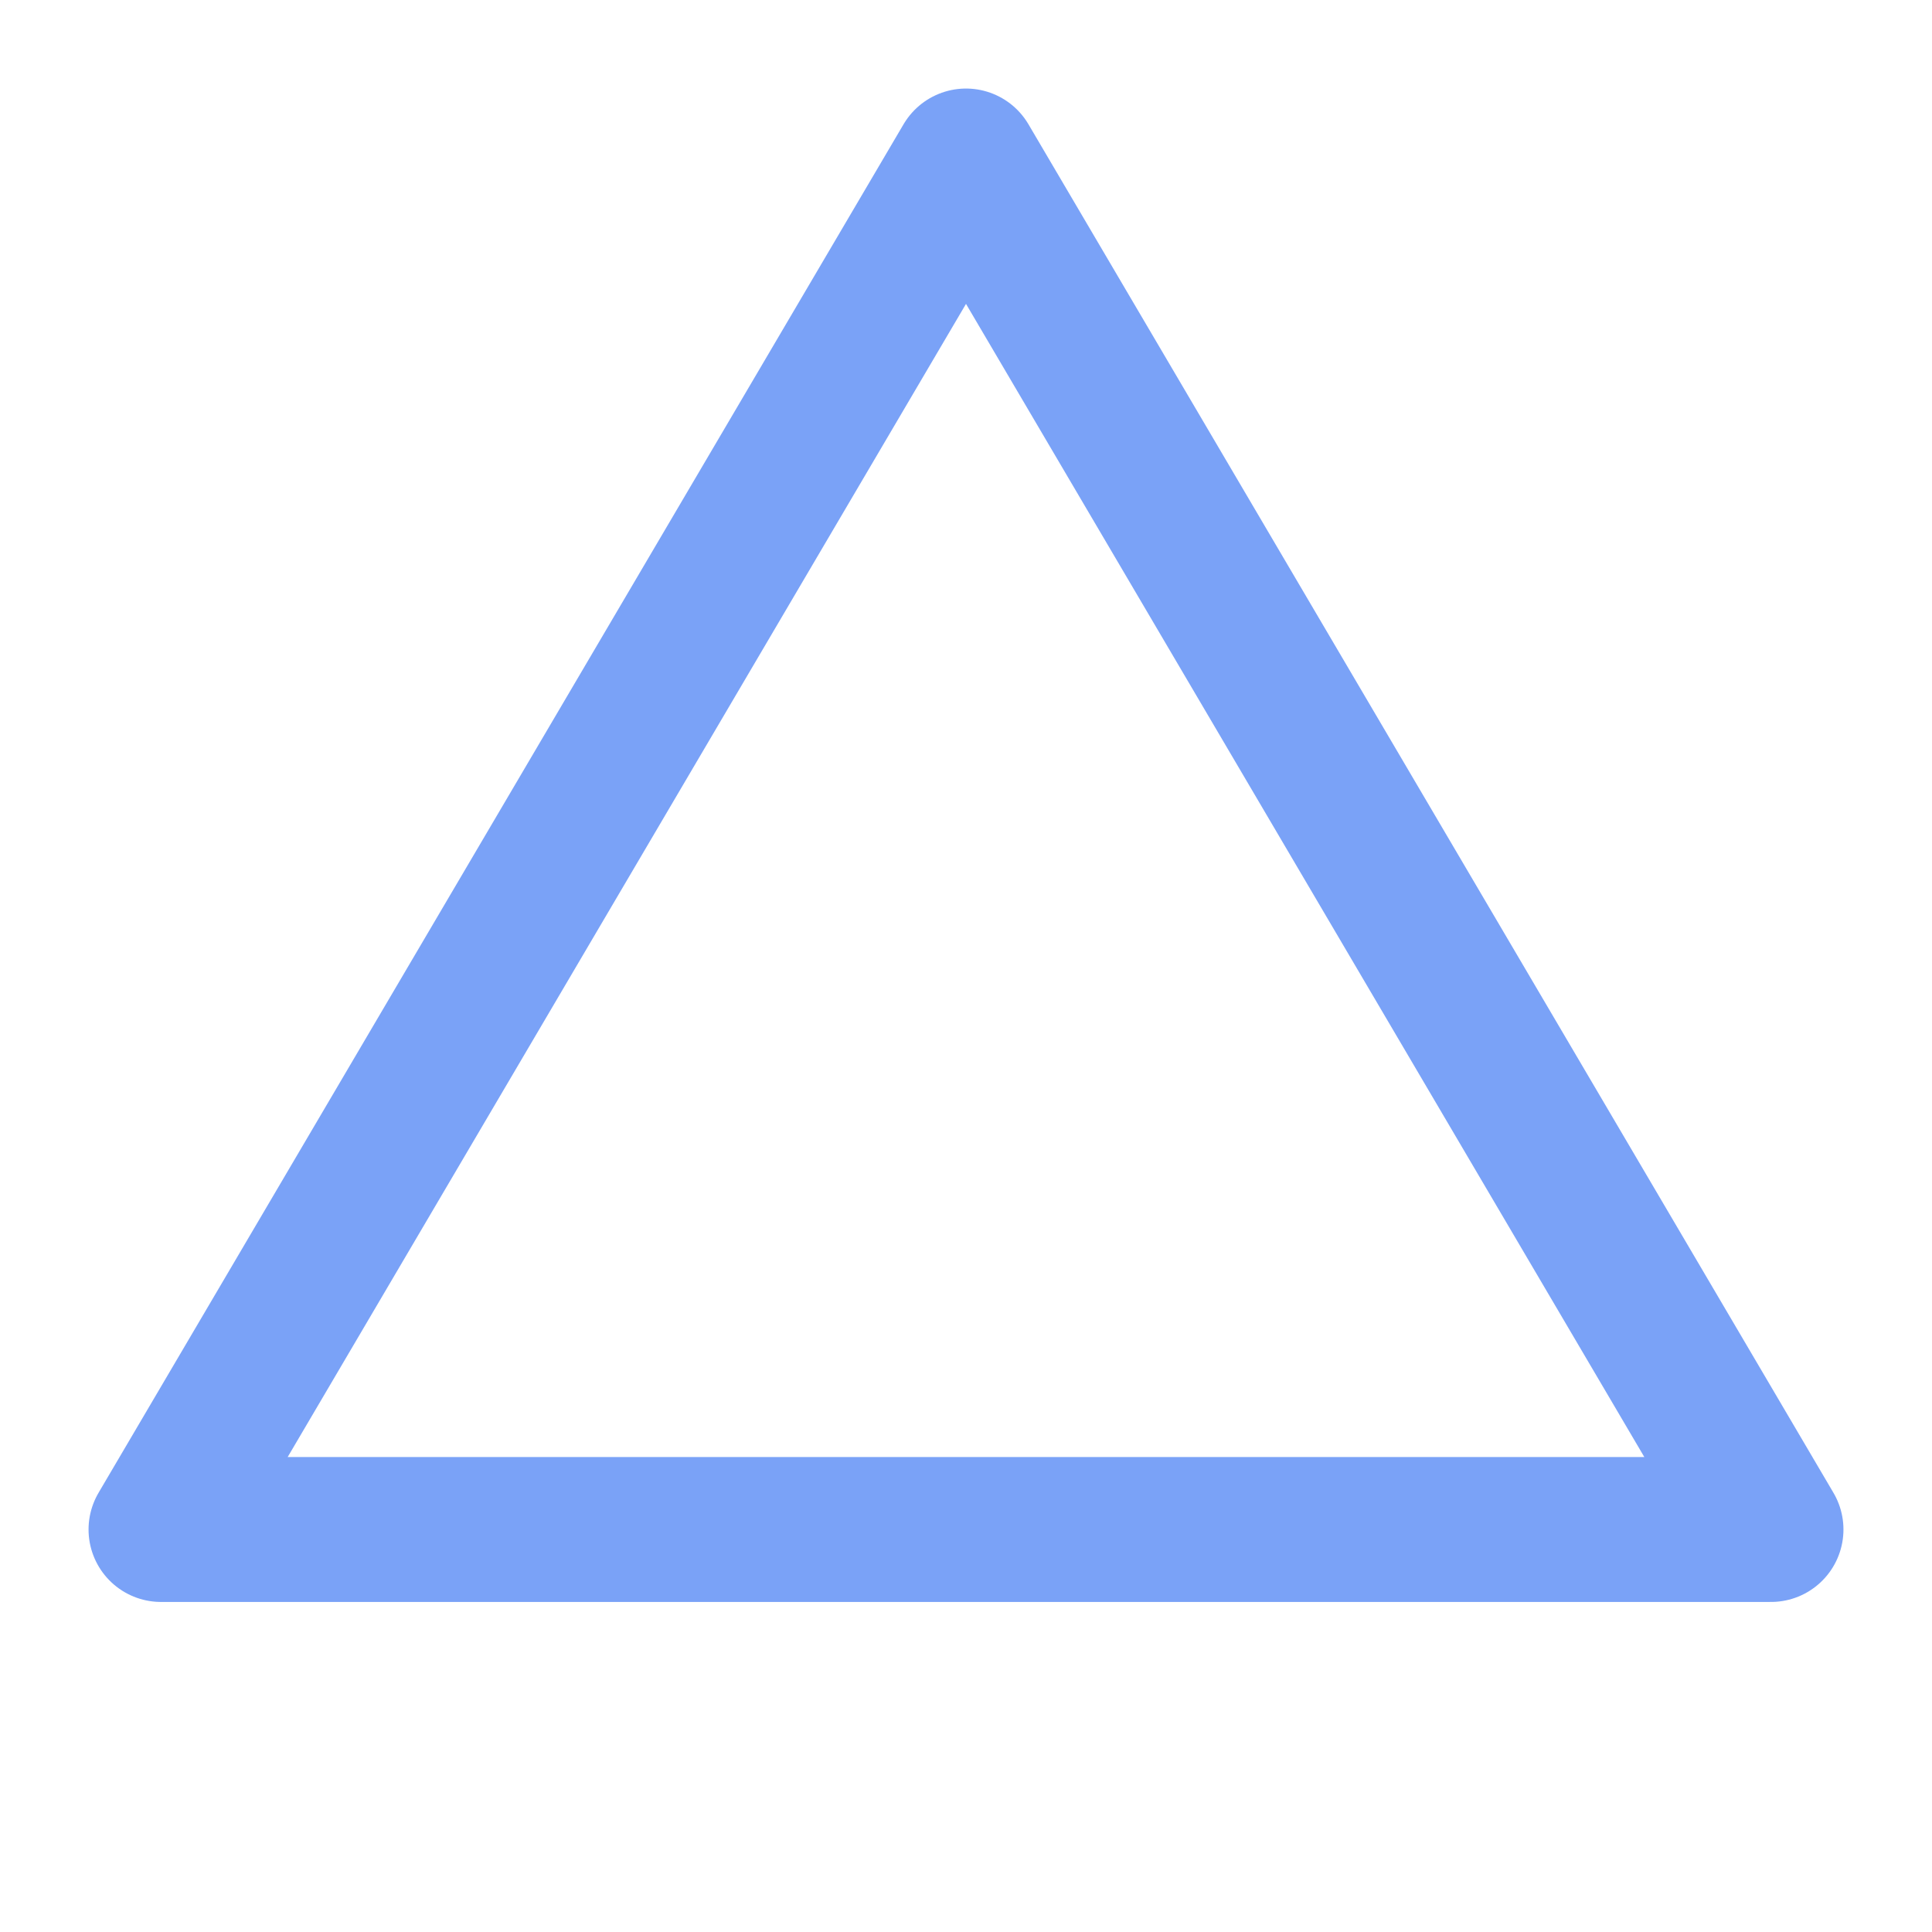
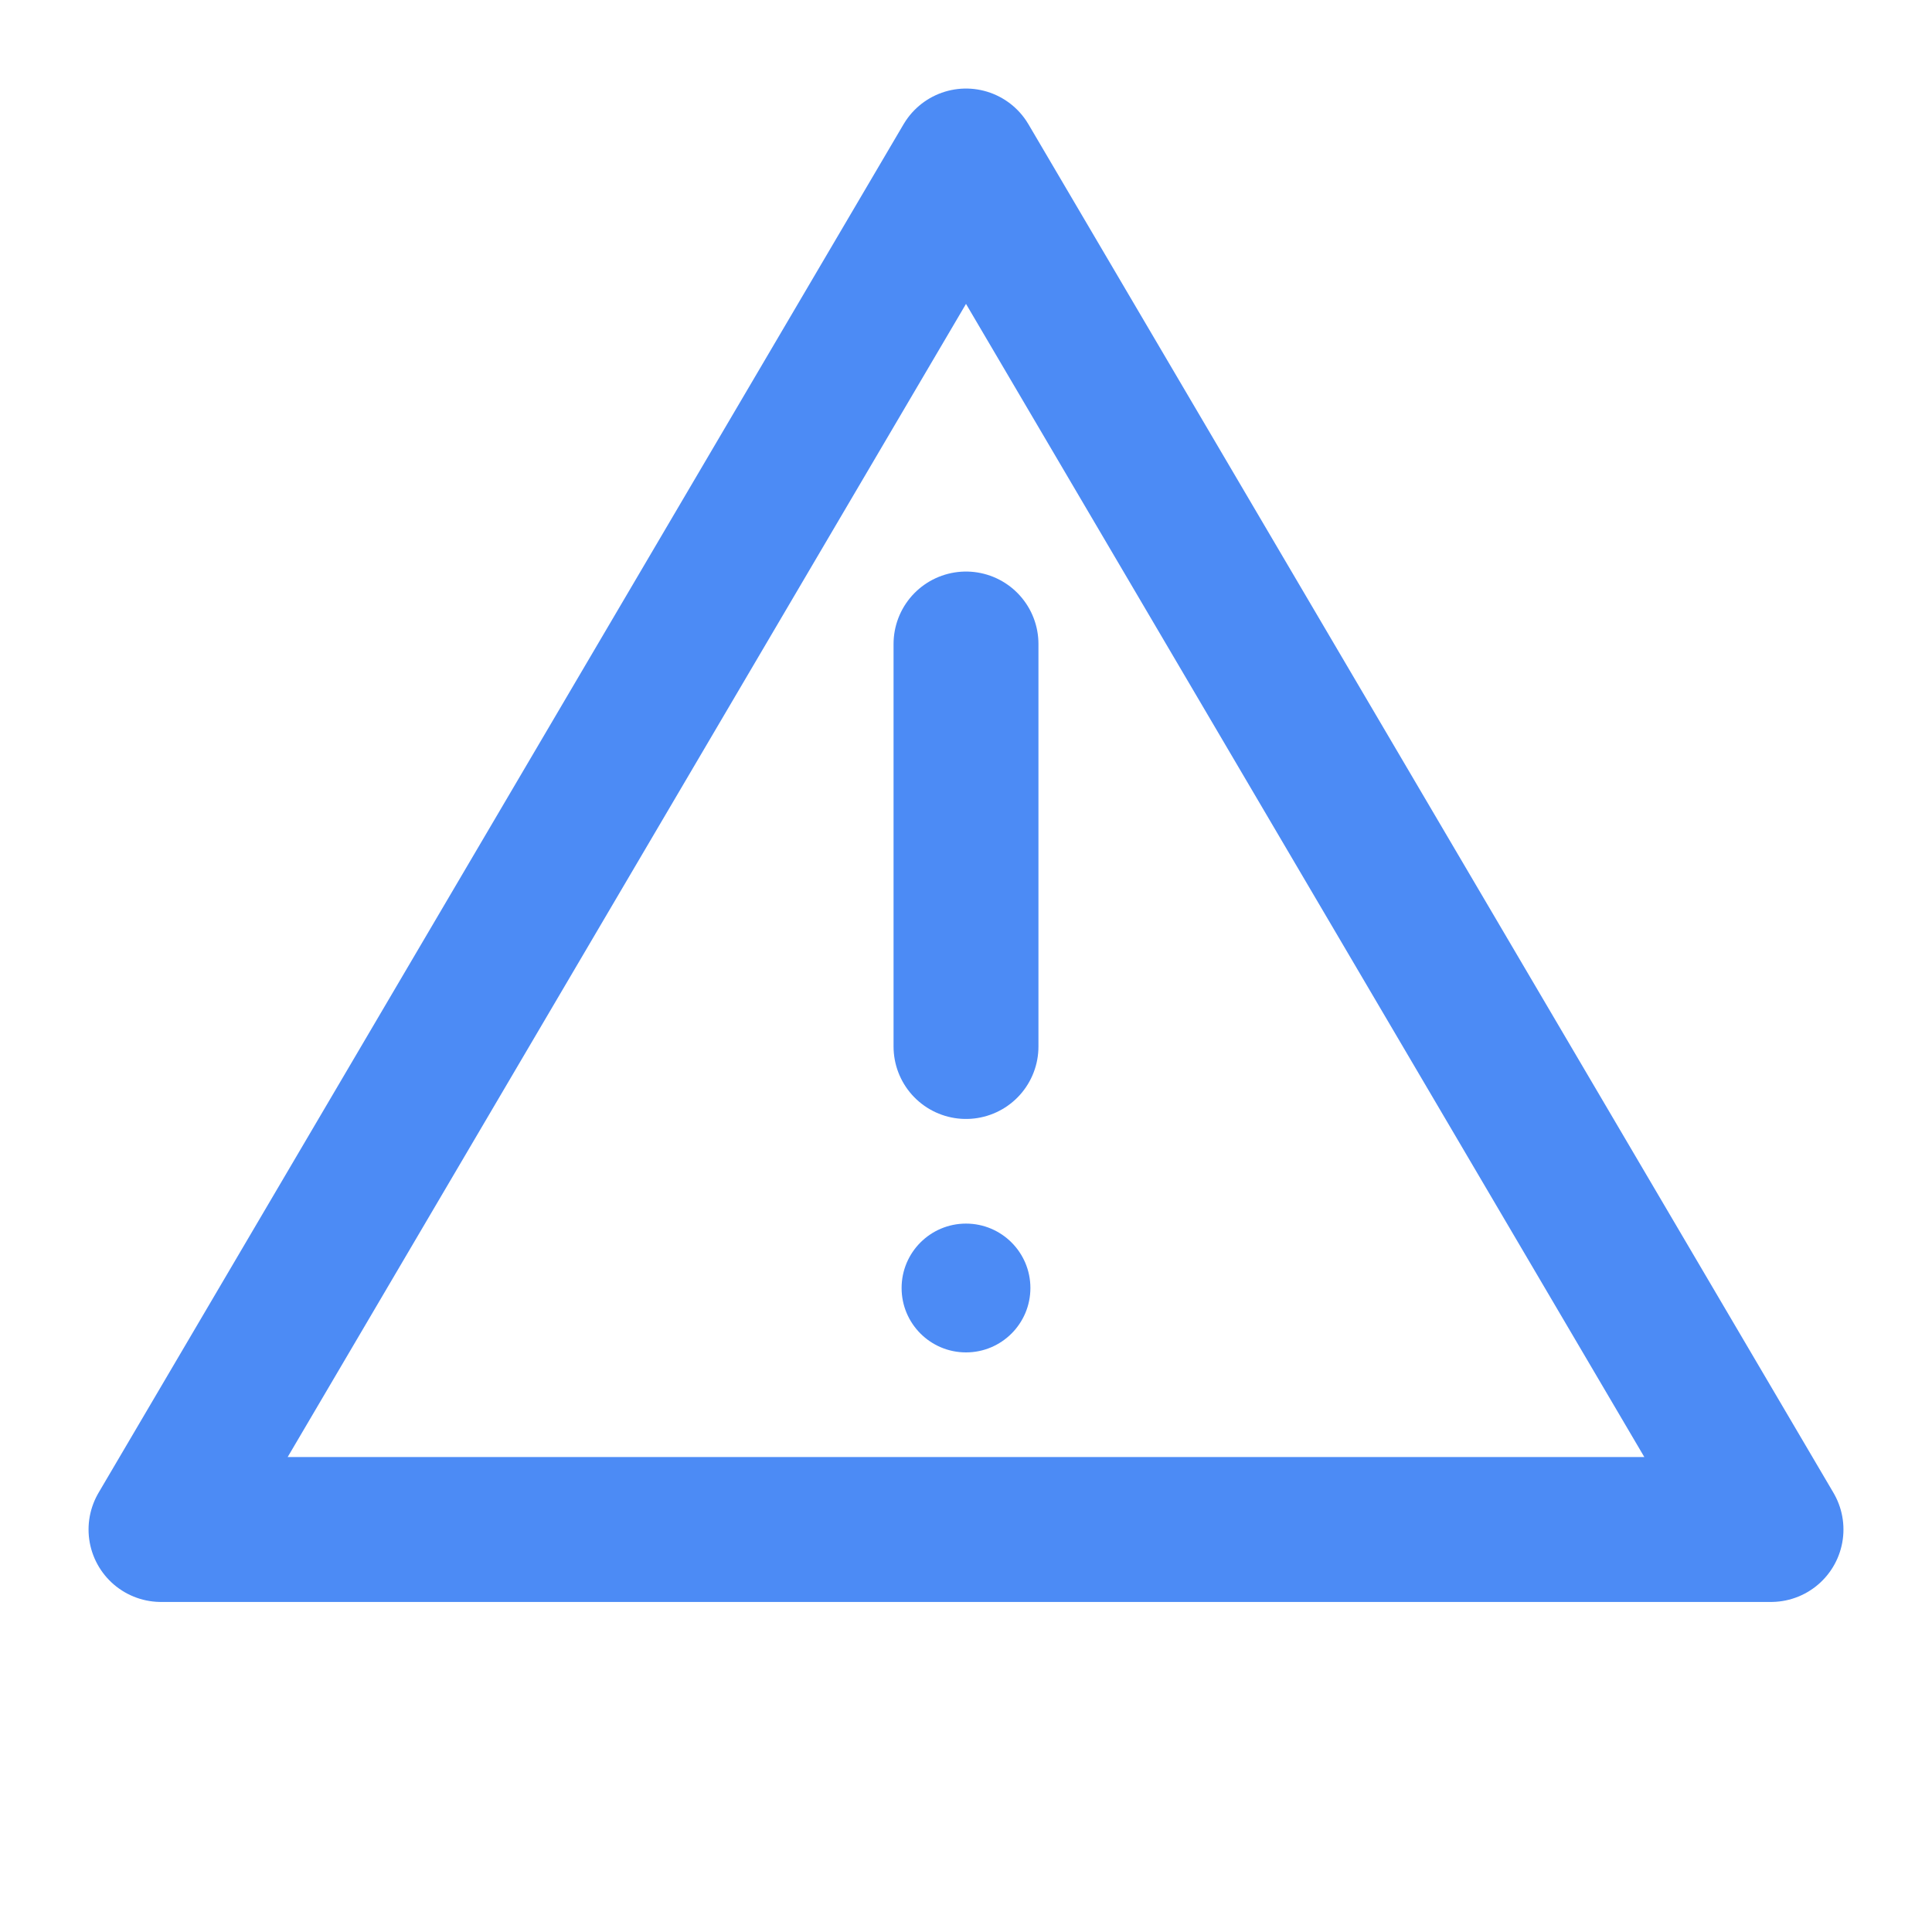
- <svg xmlns="http://www.w3.org/2000/svg" viewBox="0 0 24 24" fill="none" stroke="#7AA2F7" stroke-width="1.8" stroke-linecap="round" stroke-linejoin="round">
-   <polygon points="12 2 2 19 22 19" />
+ <svg xmlns="http://www.w3.org/2000/svg" viewBox="0 0 24 24" fill="none" stroke="#4C8BF5" stroke-width="1.8" stroke-linecap="round" stroke-linejoin="round">
+   <polygon points="12 2 22 19 2 19" />
+   <line x1="12" y1="8" x2="12" y2="13" />
+   <circle cx="12" cy="16" r="0.8" fill="#4C8BF5" stroke="none" />
</svg>
